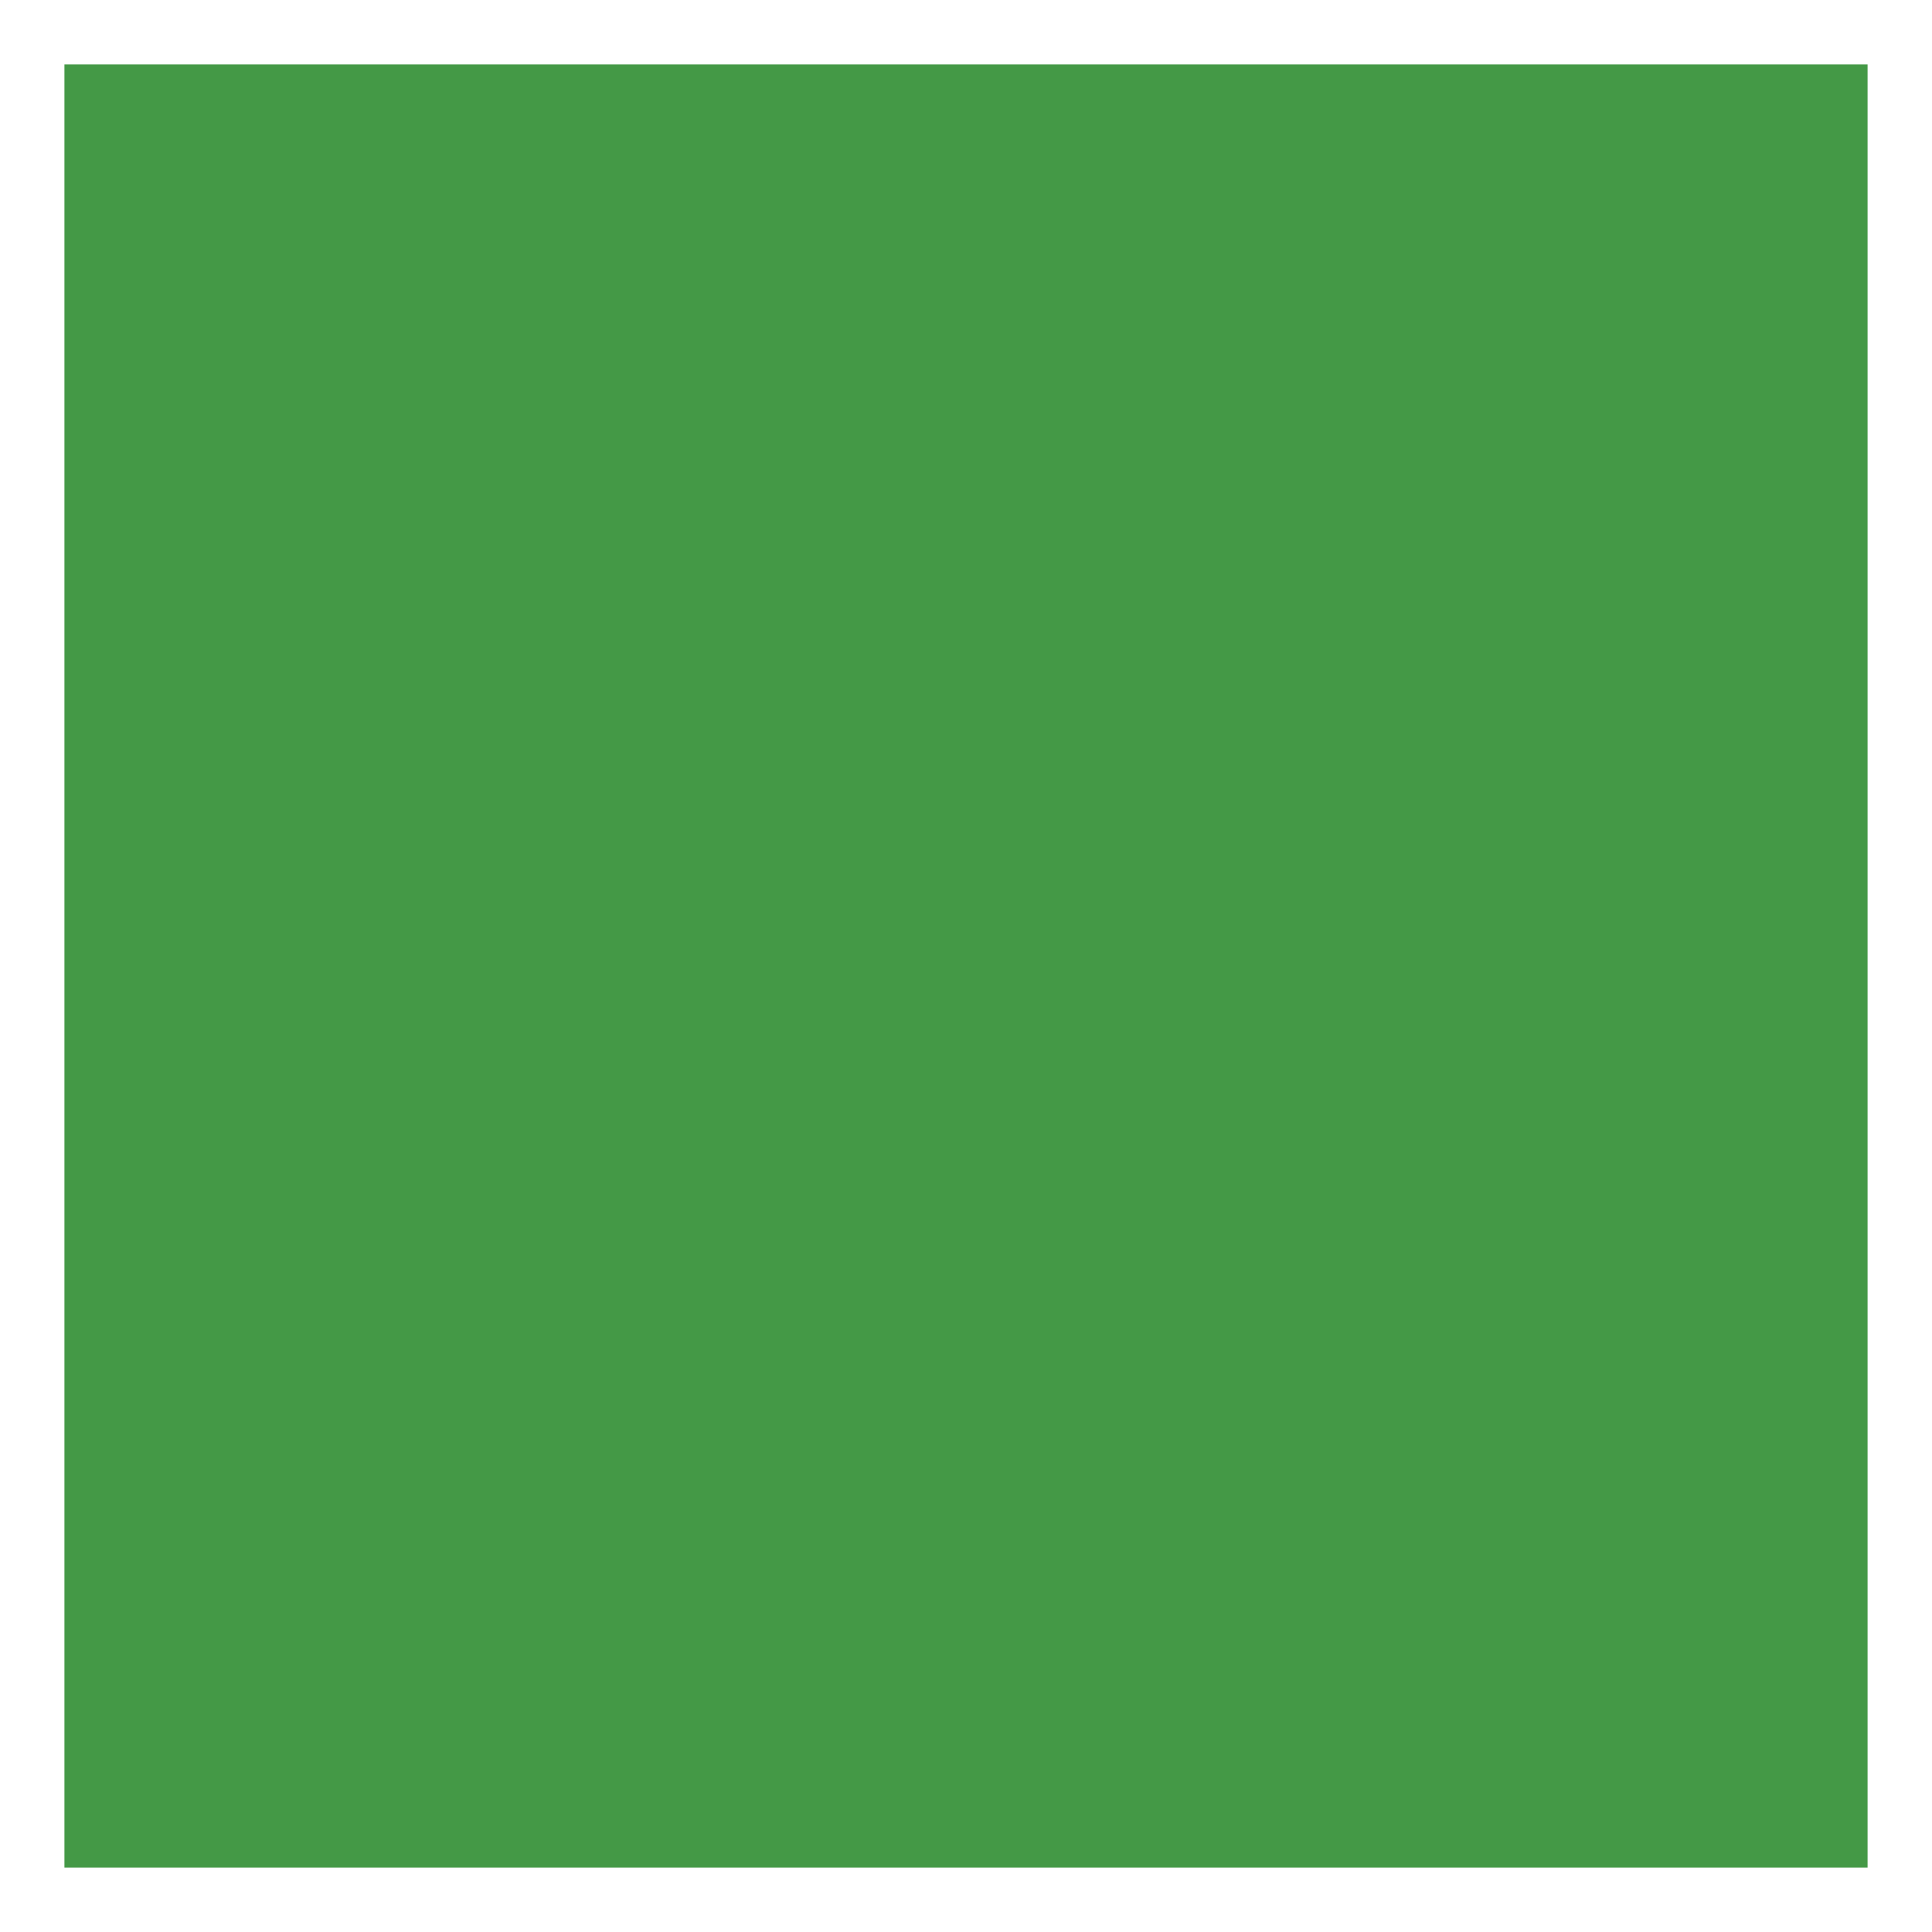
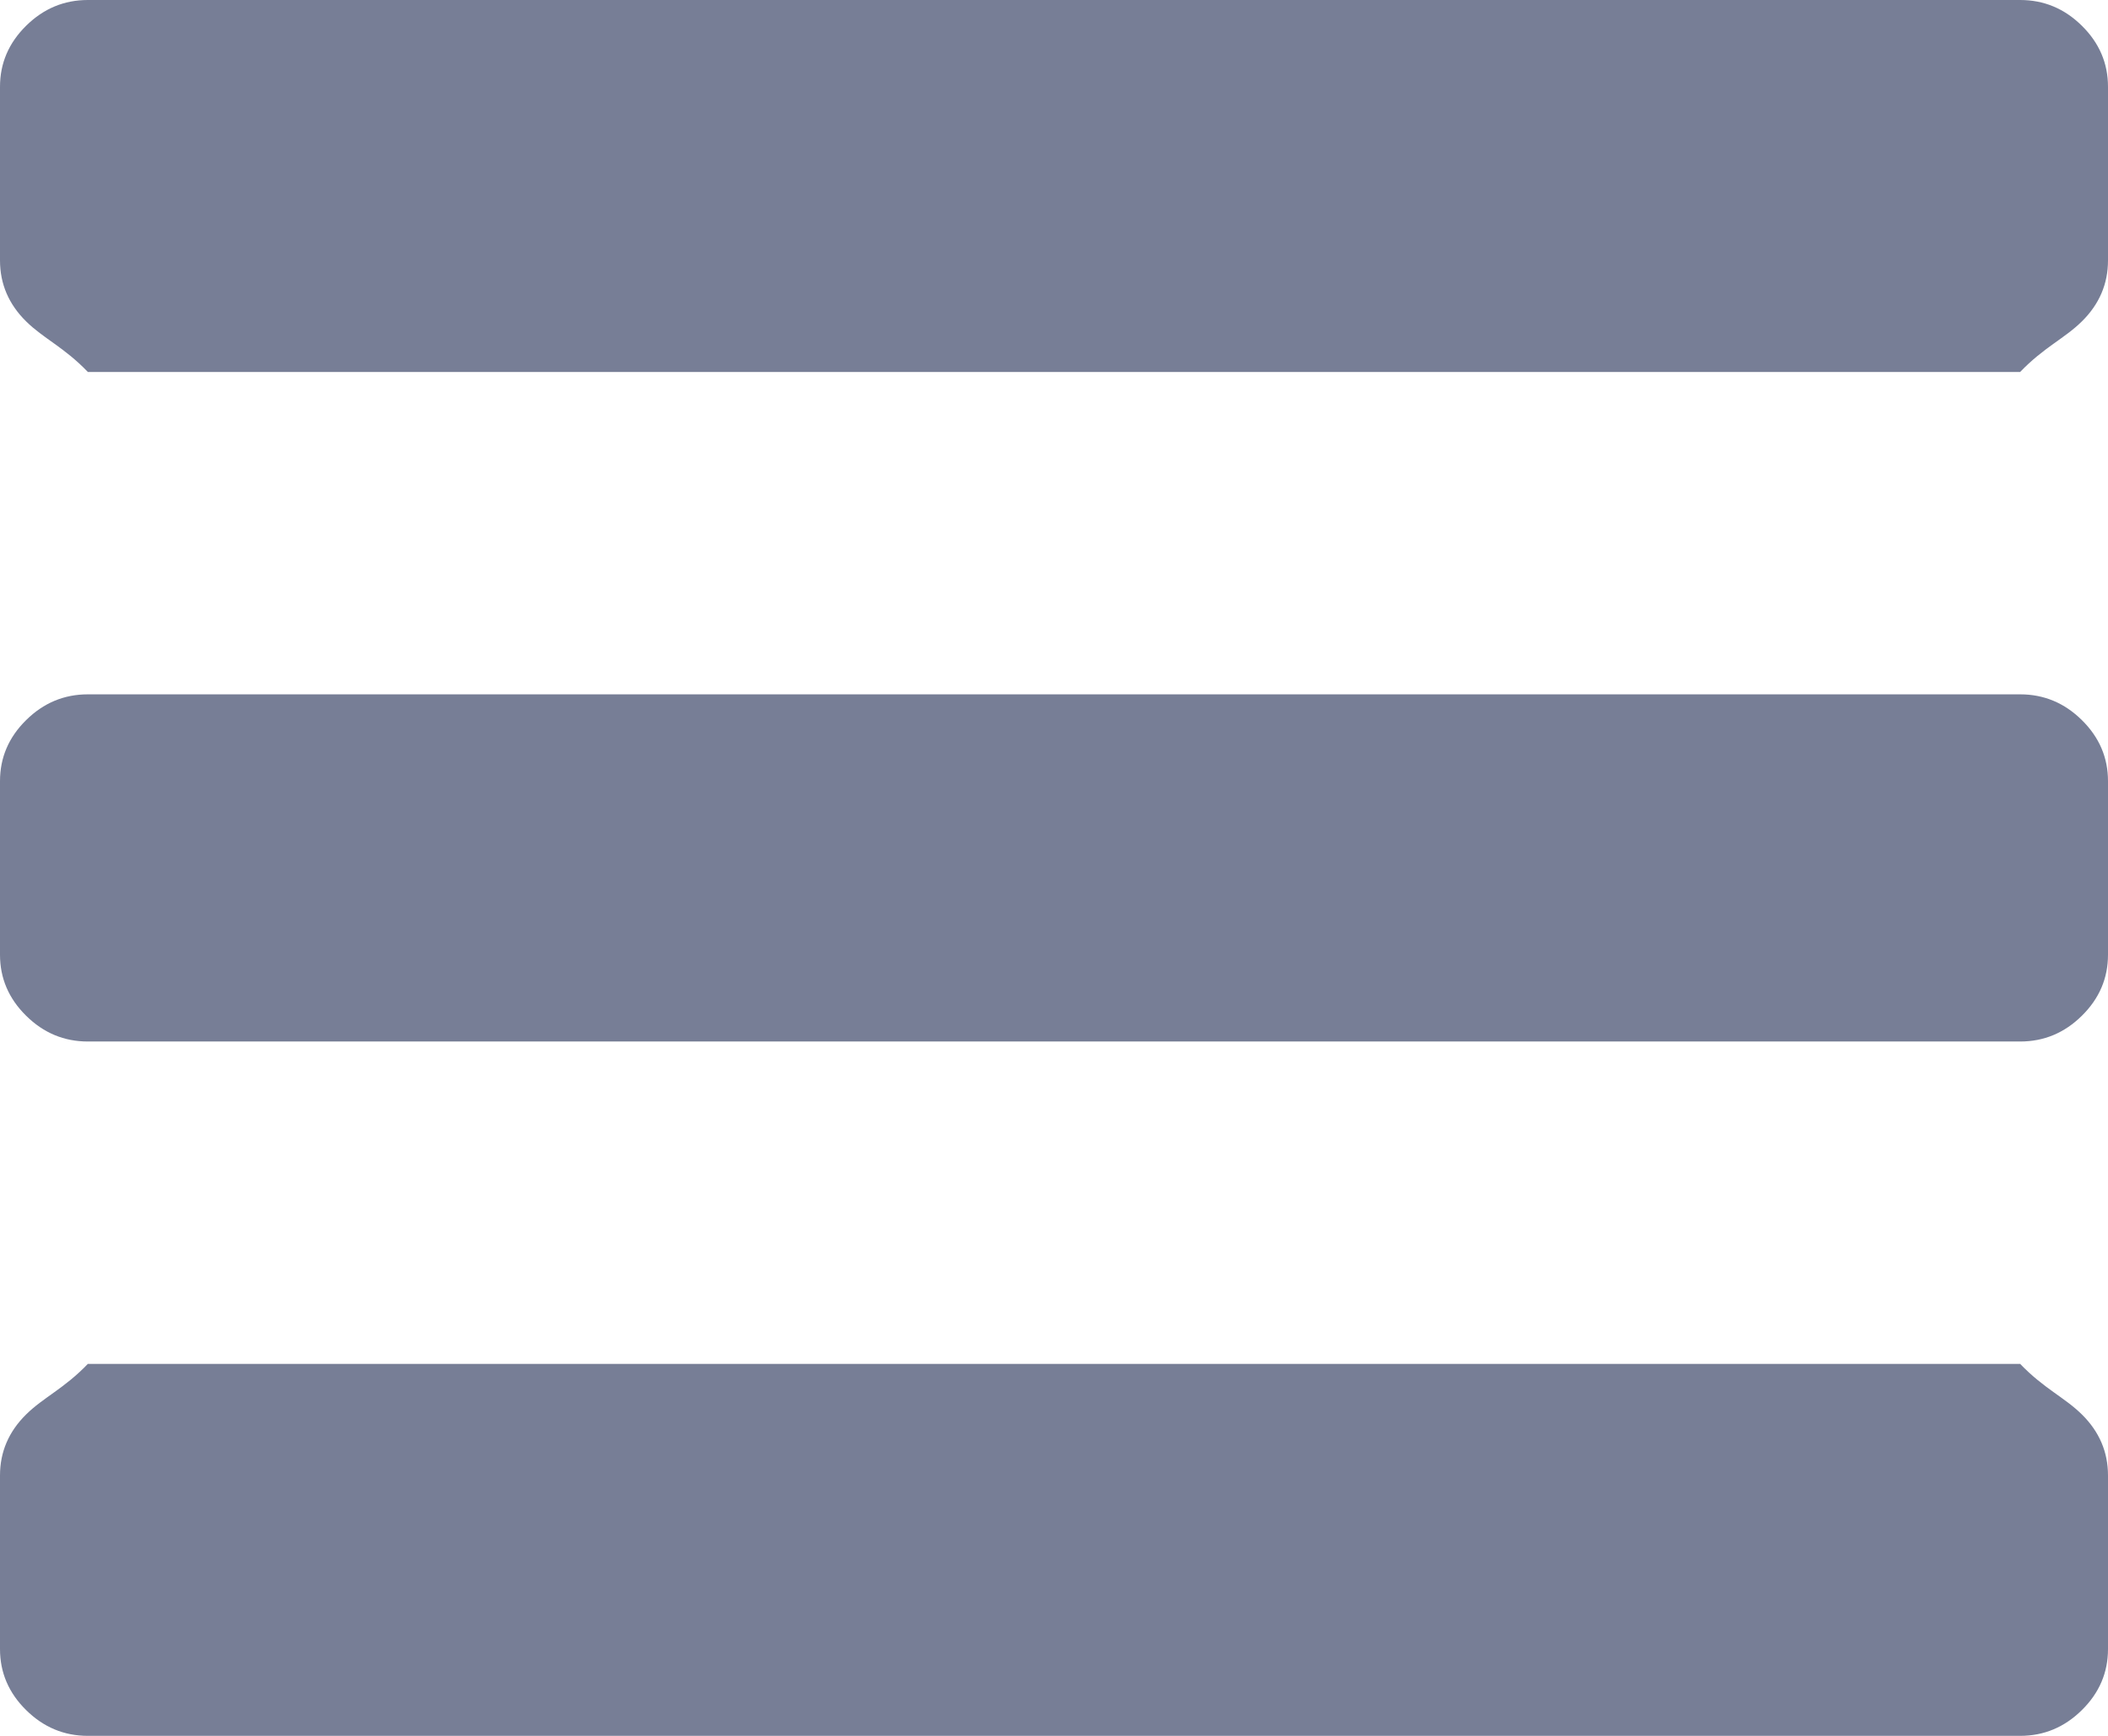
- <svg xmlns="http://www.w3.org/2000/svg" version="1.1" width="30px" height="30px">
-   <g transform="matrix(1 0 0 1 -1399 -307 )">
-     <path d="M 1400 308  L 1428 308  L 1428 336  L 1400 336  L 1400 308  Z " fill-rule="nonzero" fill="#449946" stroke="none" />
+ <svg xmlns="http://www.w3.org/2000/svg" version="1.1" width="34px" height="28px">
+   <g transform="matrix(1 0 0 1 -857 -941 )">
+     <path d="M 33.579 22.816  C 33.86 23.093  34 23.421  34 23.8  L 34 26.6  C 34 26.979  33.86 27.307  33.579 27.584  C 33.299 27.861  32.967 28  32.583 28  L 1.417 28  C 1.033 28  0.701 27.861  0.421 27.584  C 0.14 27.307  0 26.979  0 26.6  L 0 23.8  C 0 23.421  0.14 23.093  0.421 22.816  C 0.701 22.539  1.033 22.4  1.417 22  L 32.583 22  C 32.967 22.4  33.299 22.539  33.579 22.816  Z M 33.579 11.616  C 33.86 11.893  34 12.221  34 12.6  L 34 15.4  C 34 15.779  33.86 16.107  33.579 16.384  C 33.299 16.661  32.967 16.8  32.583 16.8  L 1.417 16.8  C 1.033 16.8  0.701 16.661  0.421 16.384  C 0.14 16.107  0 15.779  0 15.4  L 0 12.6  C 0 12.221  0.14 11.893  0.421 11.616  C 0.701 11.339  1.033 11.2  1.417 11.2  L 32.583 11.2  C 32.967 11.2  33.299 11.339  33.579 11.616  Z M 33.579 0.416  C 33.86 0.693  34 1.021  34 1.4  L 34 4.2  C 34 4.579  33.86 4.907  33.579 5.184  C 33.299 5.461  32.967 5.6  32.583 6  L 1.417 6  C 1.033 5.6  0.701 5.461  0.421 5.184  C 0.14 4.907  0 4.579  0 4.2  L 0 1.4  C 0 1.021  0.14 0.693  0.421 0.416  C 0.701 0.139  1.033 0  1.417 0  L 32.583 0  C 32.967 0  33.299 0.139  33.579 0.416  Z " fill-rule="nonzero" fill="#777e96" stroke="none" transform="matrix(1 0 0 1 857 941 )" />
  </g>
</svg>
